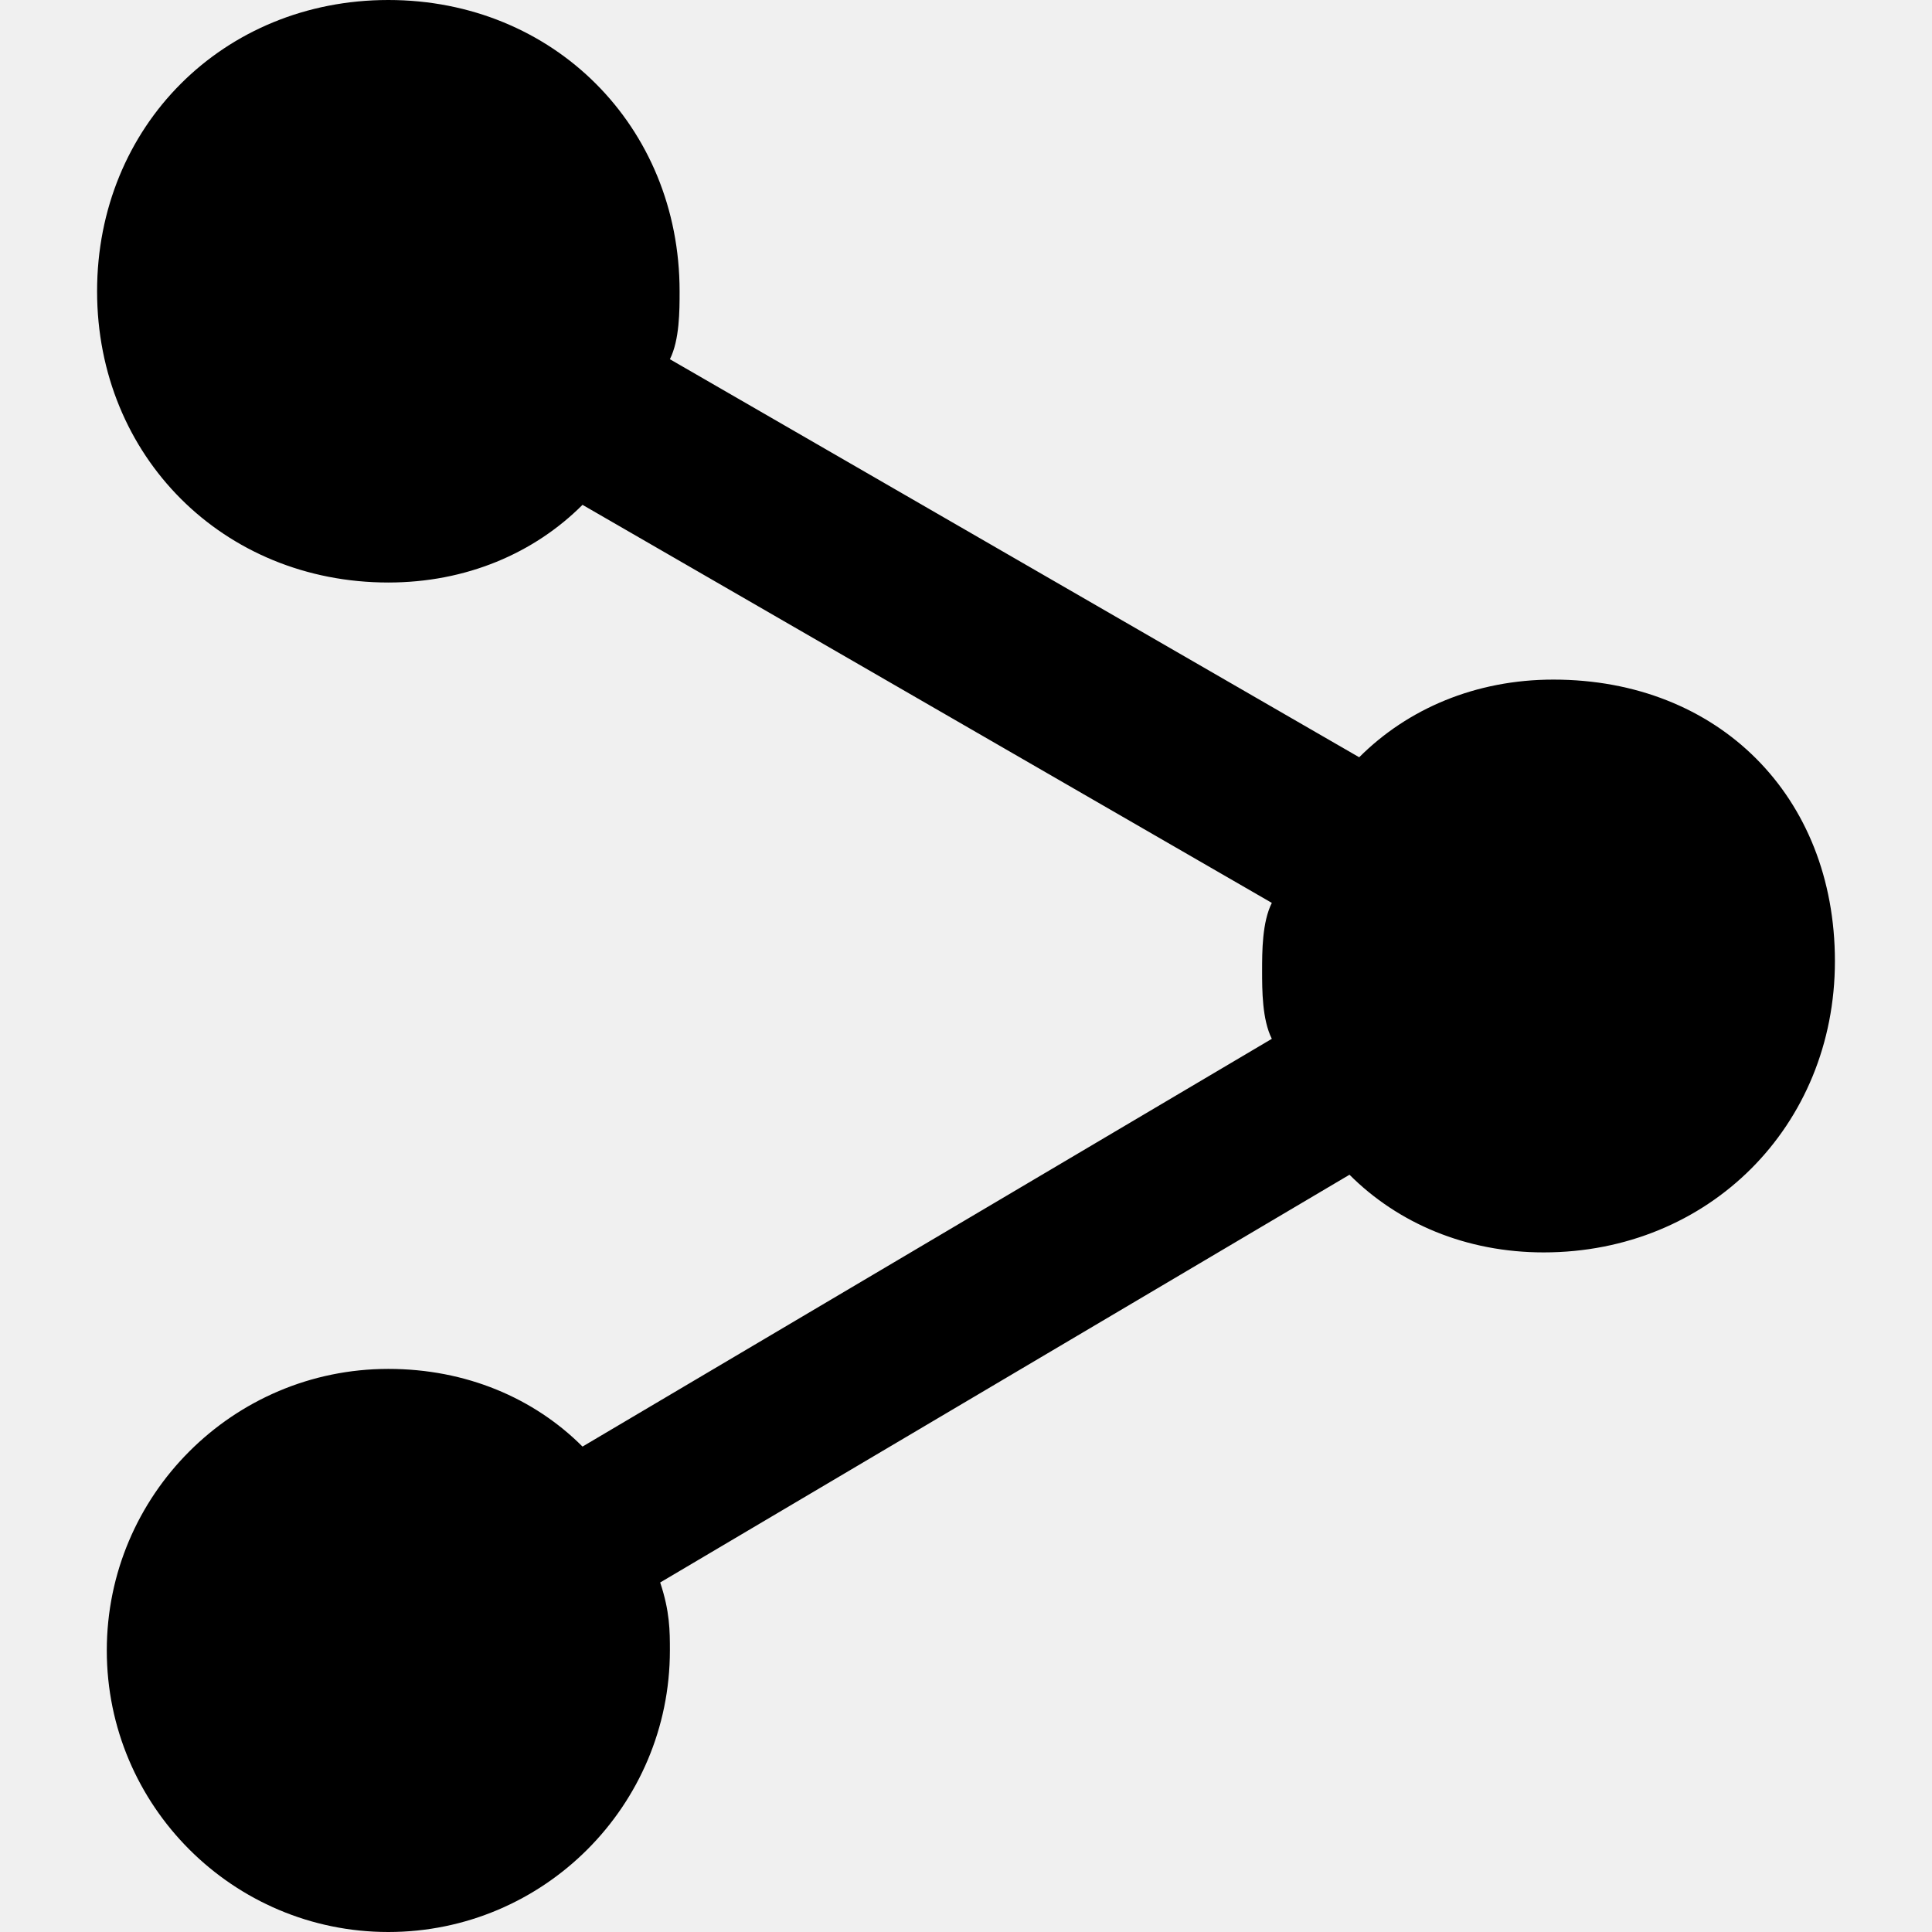
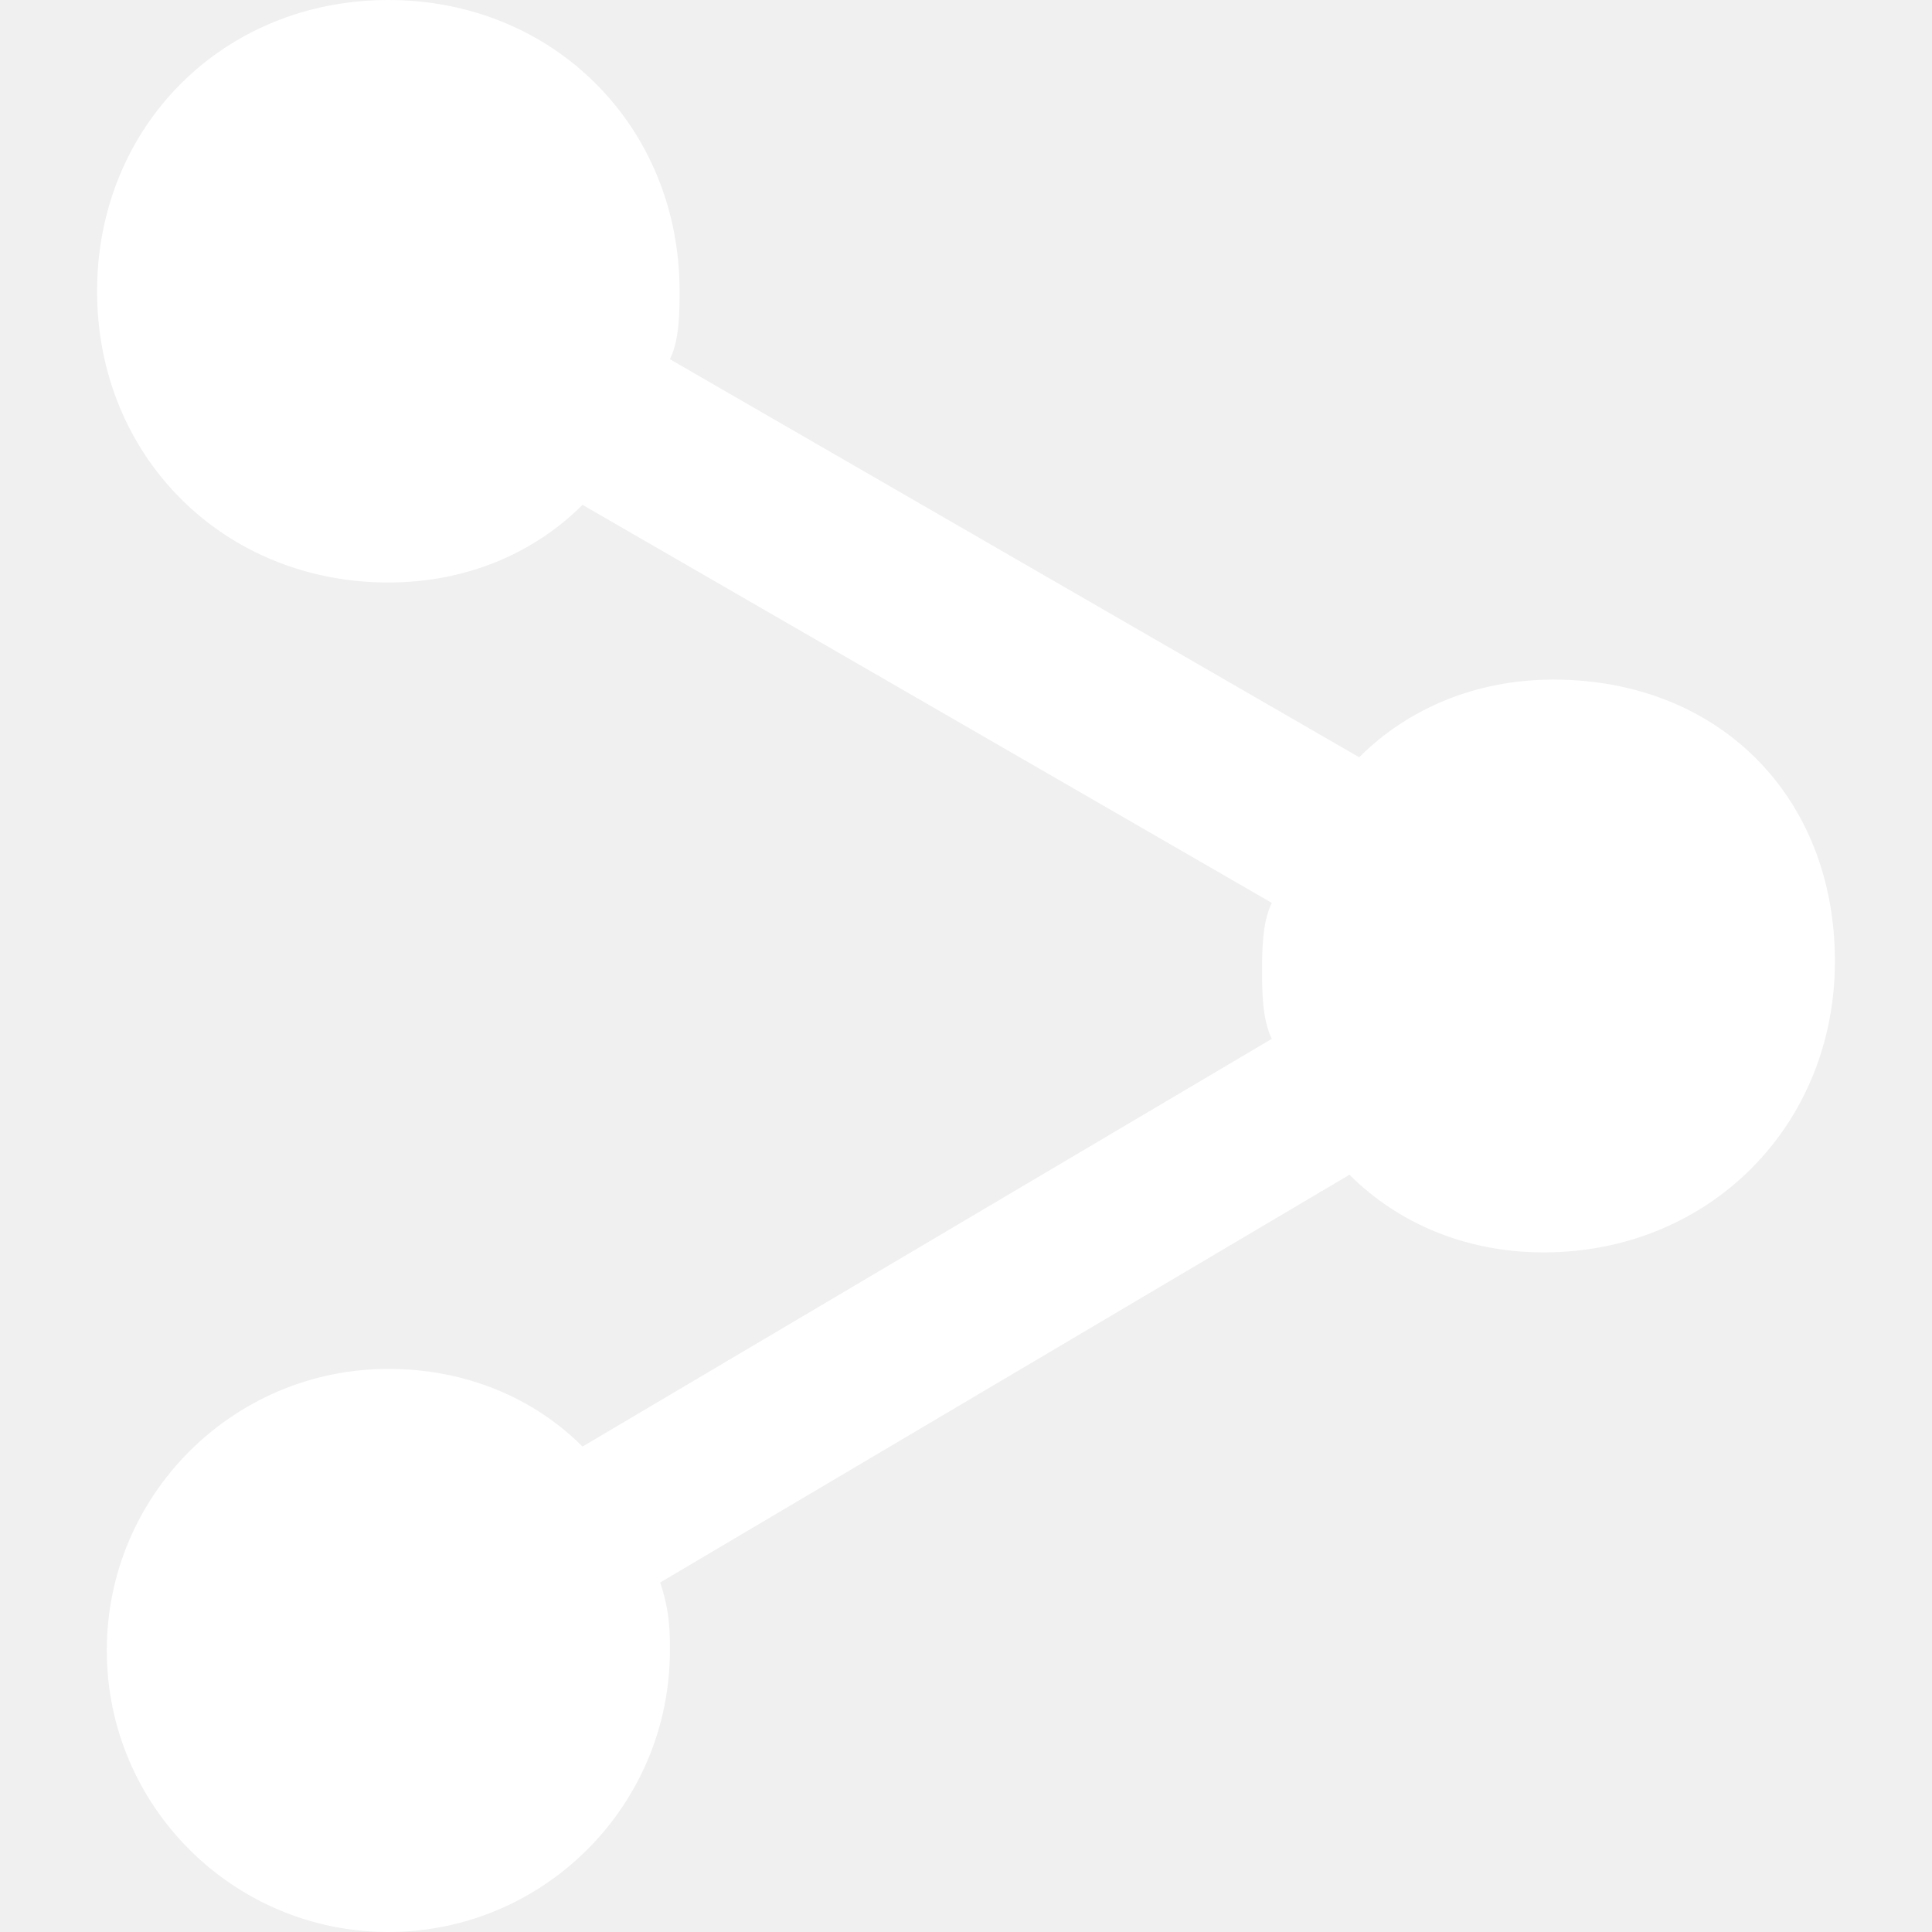
- <svg xmlns="http://www.w3.org/2000/svg" version="1.1" id="Capa_1" x="0px" y="0px" width="507.45px" height="507.45px" viewBox="0 0 507.45 507.45" style="enable-background:new 0 0 507.45 507.45;" xml:space="preserve">
+ <svg xmlns="http://www.w3.org/2000/svg" version="1.1" id="Capa_1" x="0px" y="0px" width="512px" height="512px" viewBox="0 0 507.45 507.45" style="enable-background:new 0 0 507.45 507.45;" xml:space="preserve">
  <g>
    <g id="share-alt">
-       <path d="M408,178.5c-20.4,0-38.25,7.65-51,20.4L175.95,94.35c2.55-5.1,2.55-12.75,2.55-17.85C178.5,33.15,145.35,0,102,0    S25.5,33.15,25.5,76.5S58.65,153,102,153c20.4,0,38.25-7.65,51-20.4l181.05,104.55c-2.55,5.1-2.55,12.75-2.55,17.85    c0,5.1,0,12.75,2.55,17.85L153,379.95c-12.75-12.75-30.6-20.4-51-20.4c-40.8,0-73.95,33.15-73.95,73.95S61.2,507.45,102,507.45    s73.95-33.15,73.95-73.95c0-5.1,0-10.2-2.55-17.85L354.45,308.55c12.75,12.75,30.6,20.4,51,20.4c43.35,0,76.5-33.15,76.5-76.5    C481.95,209.1,451.35,178.5,408,178.5z" />
+       <path d="M408,178.5c-20.4,0-38.25,7.65-51,20.4L175.95,94.35c2.55-5.1,2.55-12.75,2.55-17.85C178.5,33.15,145.35,0,102,0    S25.5,33.15,25.5,76.5S58.65,153,102,153c20.4,0,38.25-7.65,51-20.4l181.05,104.55c-2.55,5.1-2.55,12.75-2.55,17.85    c0,5.1,0,12.75,2.55,17.85L153,379.95c-12.75-12.75-30.6-20.4-51-20.4c-40.8,0-73.95,33.15-73.95,73.95S61.2,507.45,102,507.45    s73.95-33.15,73.95-73.95c0-5.1,0-10.2-2.55-17.85L354.45,308.55c12.75,12.75,30.6,20.4,51,20.4c43.35,0,76.5-33.15,76.5-76.5    C481.95,209.1,451.35,178.5,408,178.5z" fill="#FFFFFF" />
    </g>
  </g>
  <g>
</g>
  <g>
</g>
  <g>
</g>
  <g>
</g>
  <g>
</g>
  <g>
</g>
  <g>
</g>
  <g>
</g>
  <g>
</g>
  <g>
</g>
  <g>
</g>
  <g>
</g>
  <g>
</g>
  <g>
</g>
  <g>
</g>
</svg>
